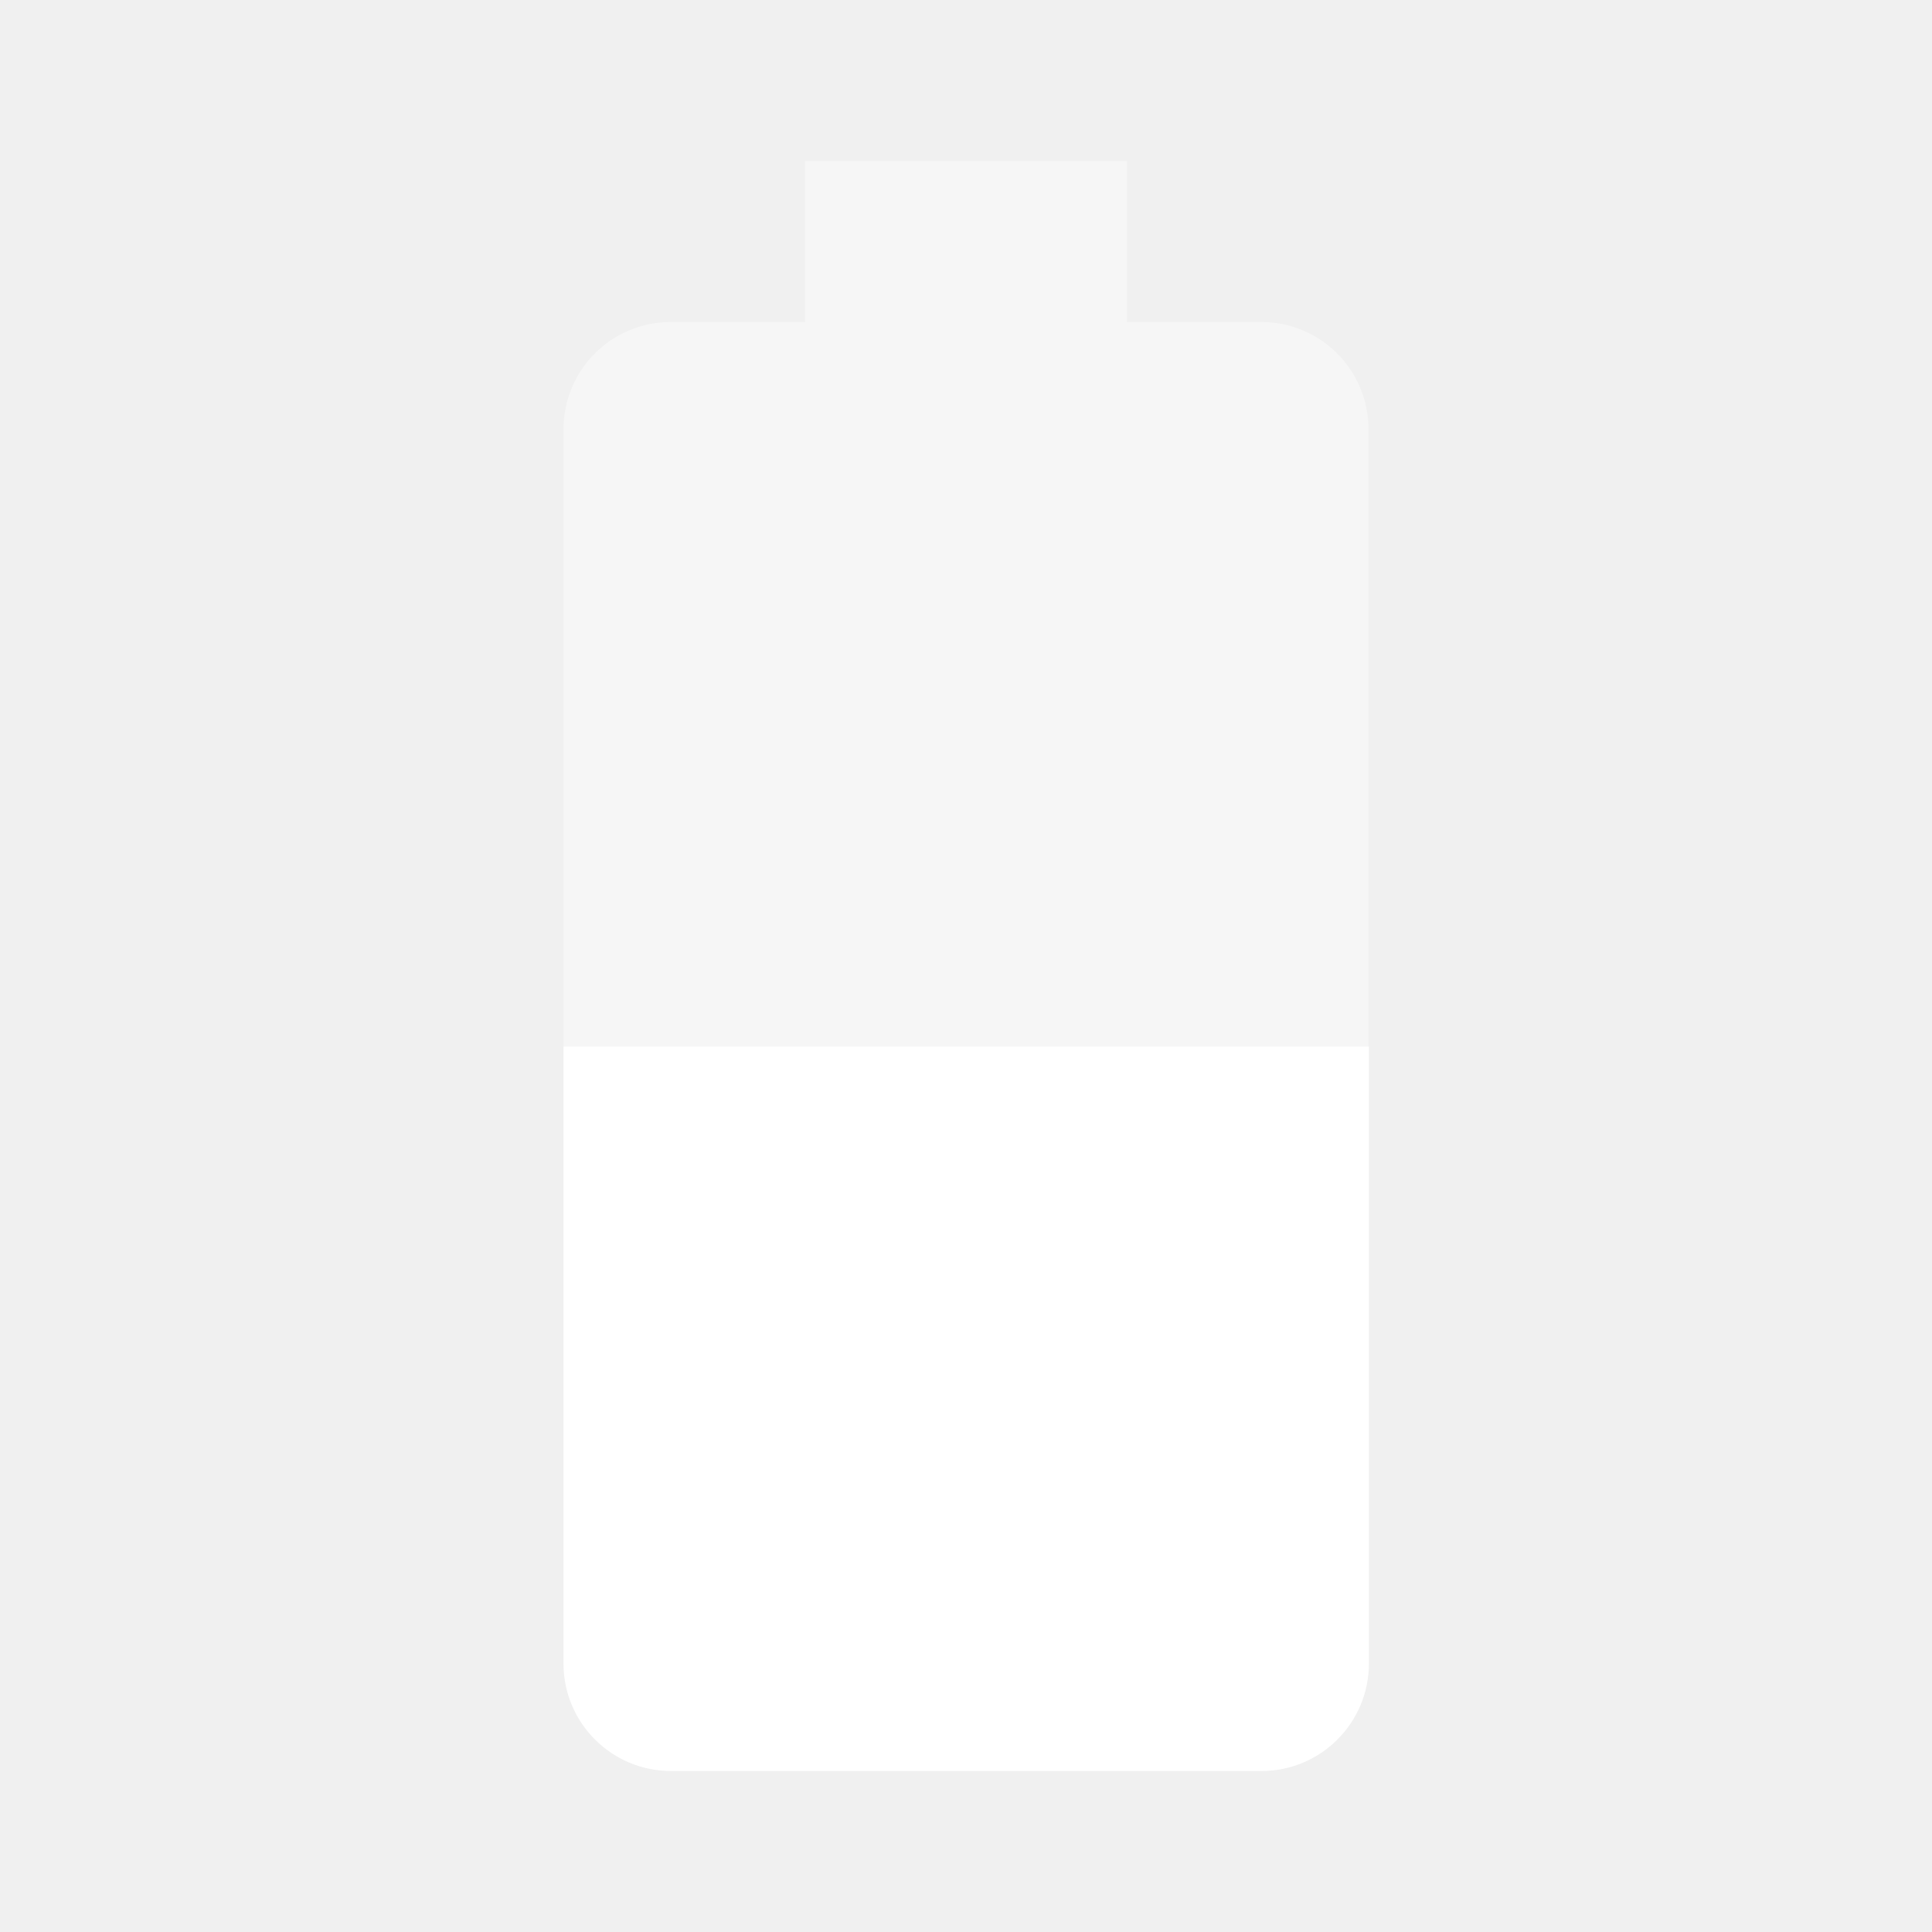
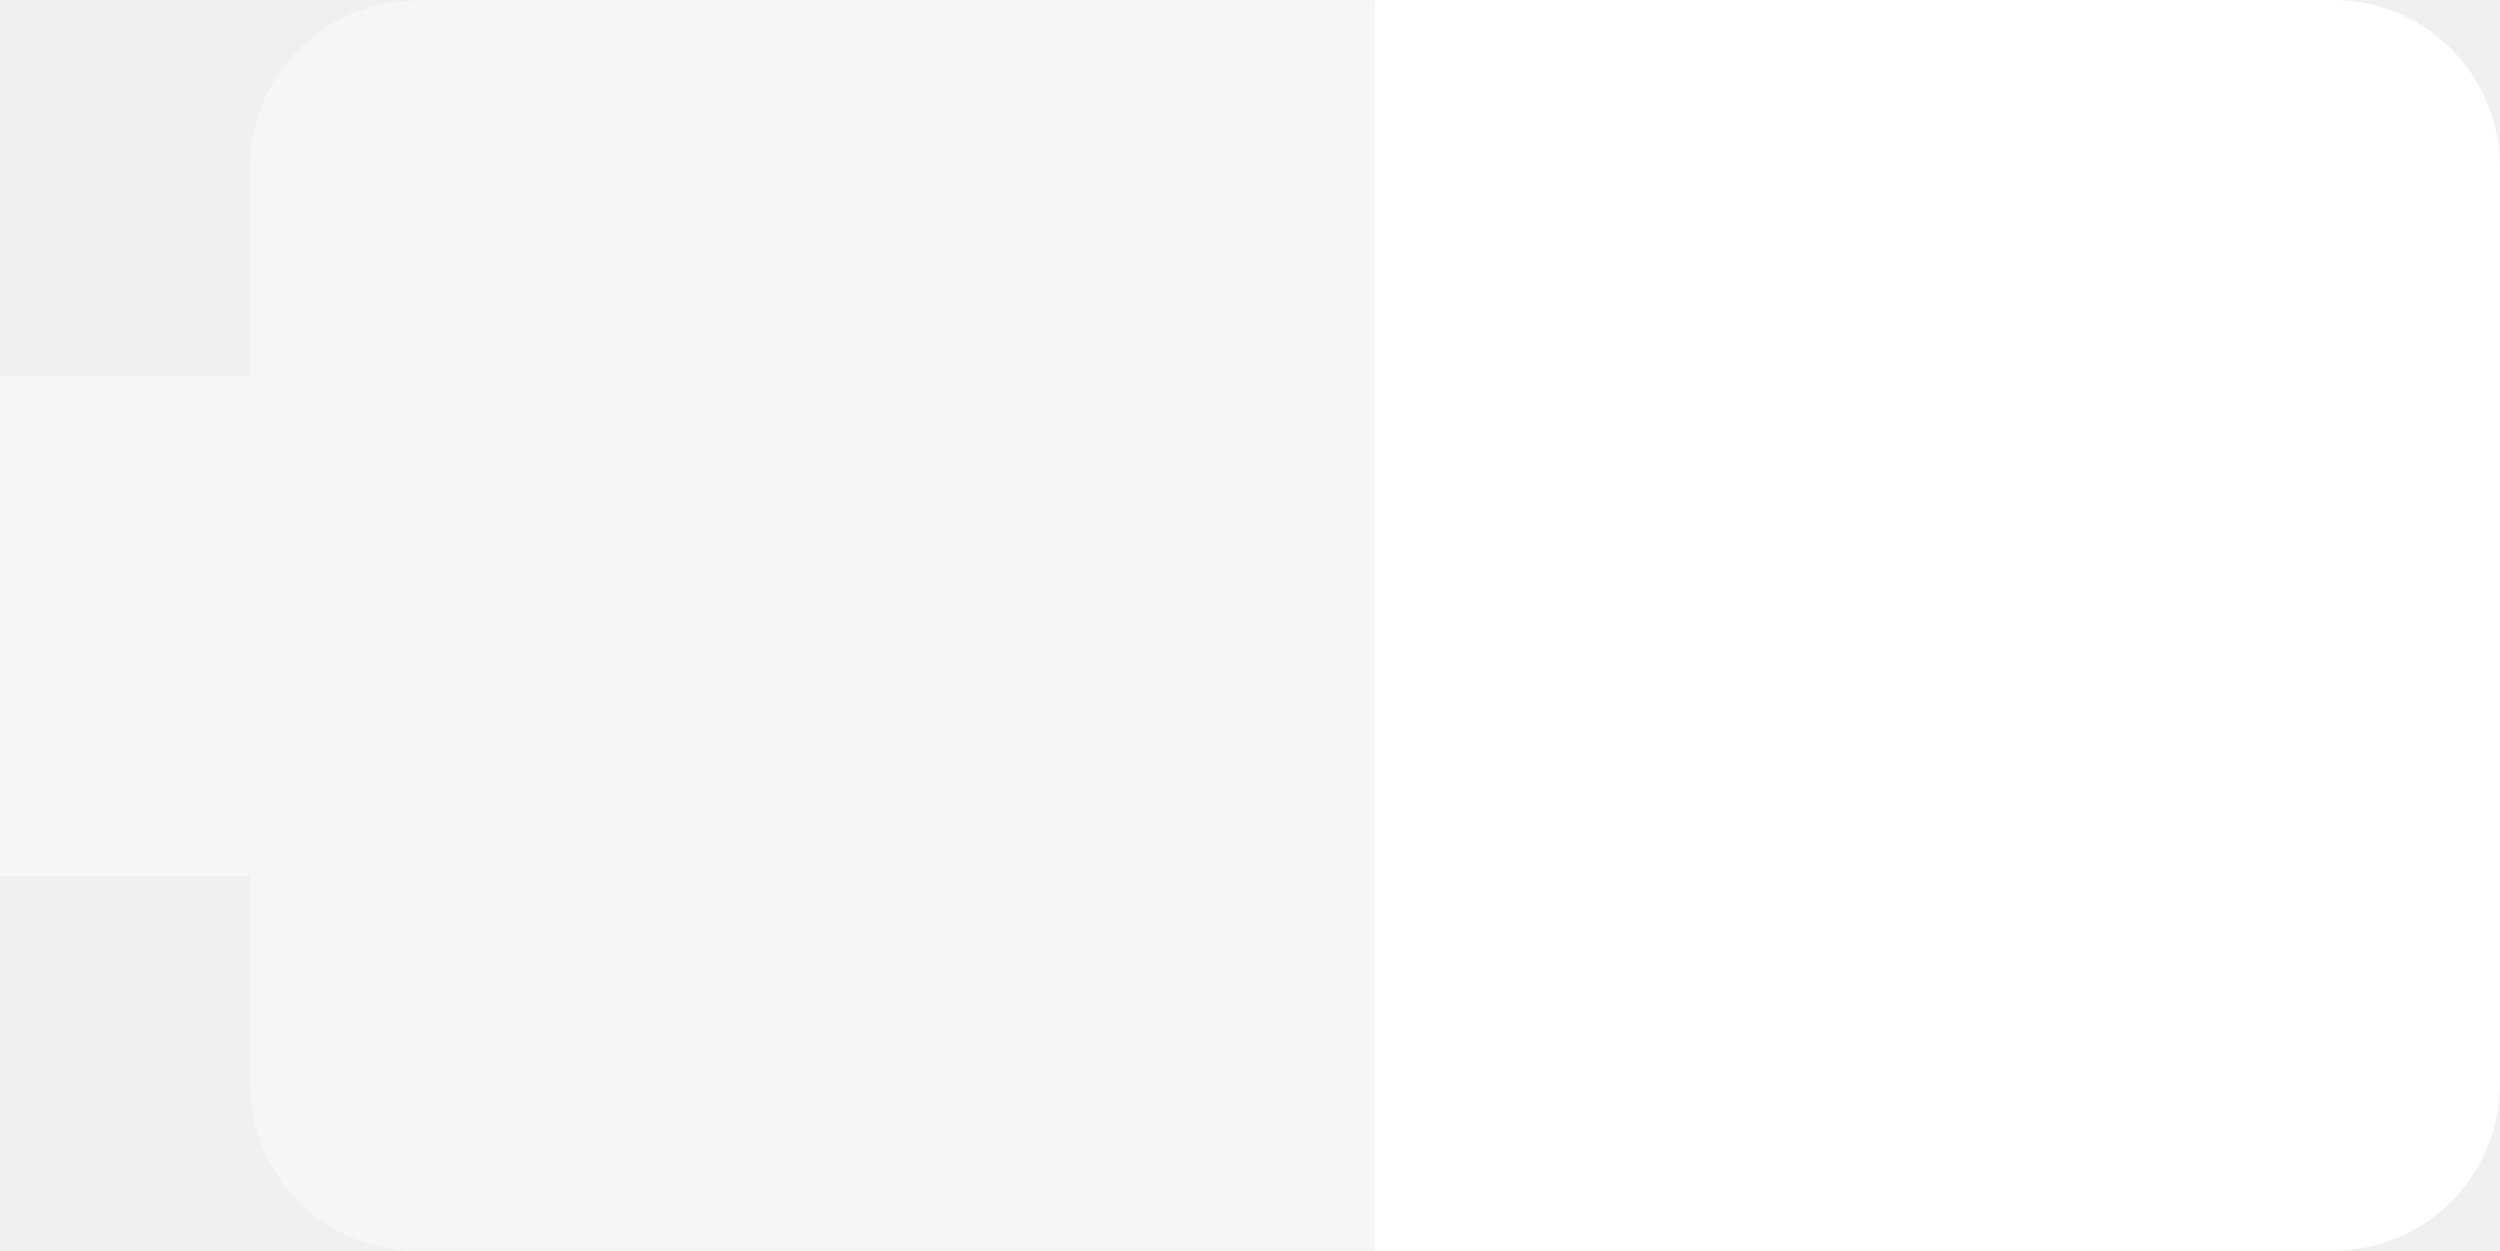
- <svg xmlns="http://www.w3.org/2000/svg" width="48" height="48">
-   <path fill-opacity=".3" d="M34 10.67C34 9.19 32.81 8 31.33 8H28V4h-8v4h-3.33C15.19 8 14 9.19 14 10.67V26h20V10.67z" style="fill:#fff;fill-opacity:.4" />
-   <path d="M14 26v15.33A2.67 2.67 0 0 0 16.67 44h14.67a2.67 2.67 0 0 0 2.67-2.67V26H14z" style="fill:#fff;fill-opacity:1" />
+ <svg xmlns="http://www.w3.org/2000/svg" width="40" height="20.01" version="1.1" id="svg6">
+   <defs id="defs10" />
+   <g id="g849" transform="rotate(-90,15.005,19.005)">
+     <path fill-opacity=".3" d="M 34,10.67 C 34,9.19 32.81,8 31.33,8 H 28 V 4 H 20 V 8 H 16.67 C 15.19,8 14,9.19 14,10.67 V 26 h 20 z" style="fill:#ffffff;fill-opacity:0.4" id="path2" />
+     <path d="M 14,26 V 41.33 A 2.67,2.67 0 0 0 16.67,44 h 14.67 a 2.67,2.67 0 0 0 2.67,-2.67 V 26 Z" style="fill:#ffffff;fill-opacity:1" id="path4" />
+   </g>
</svg>
